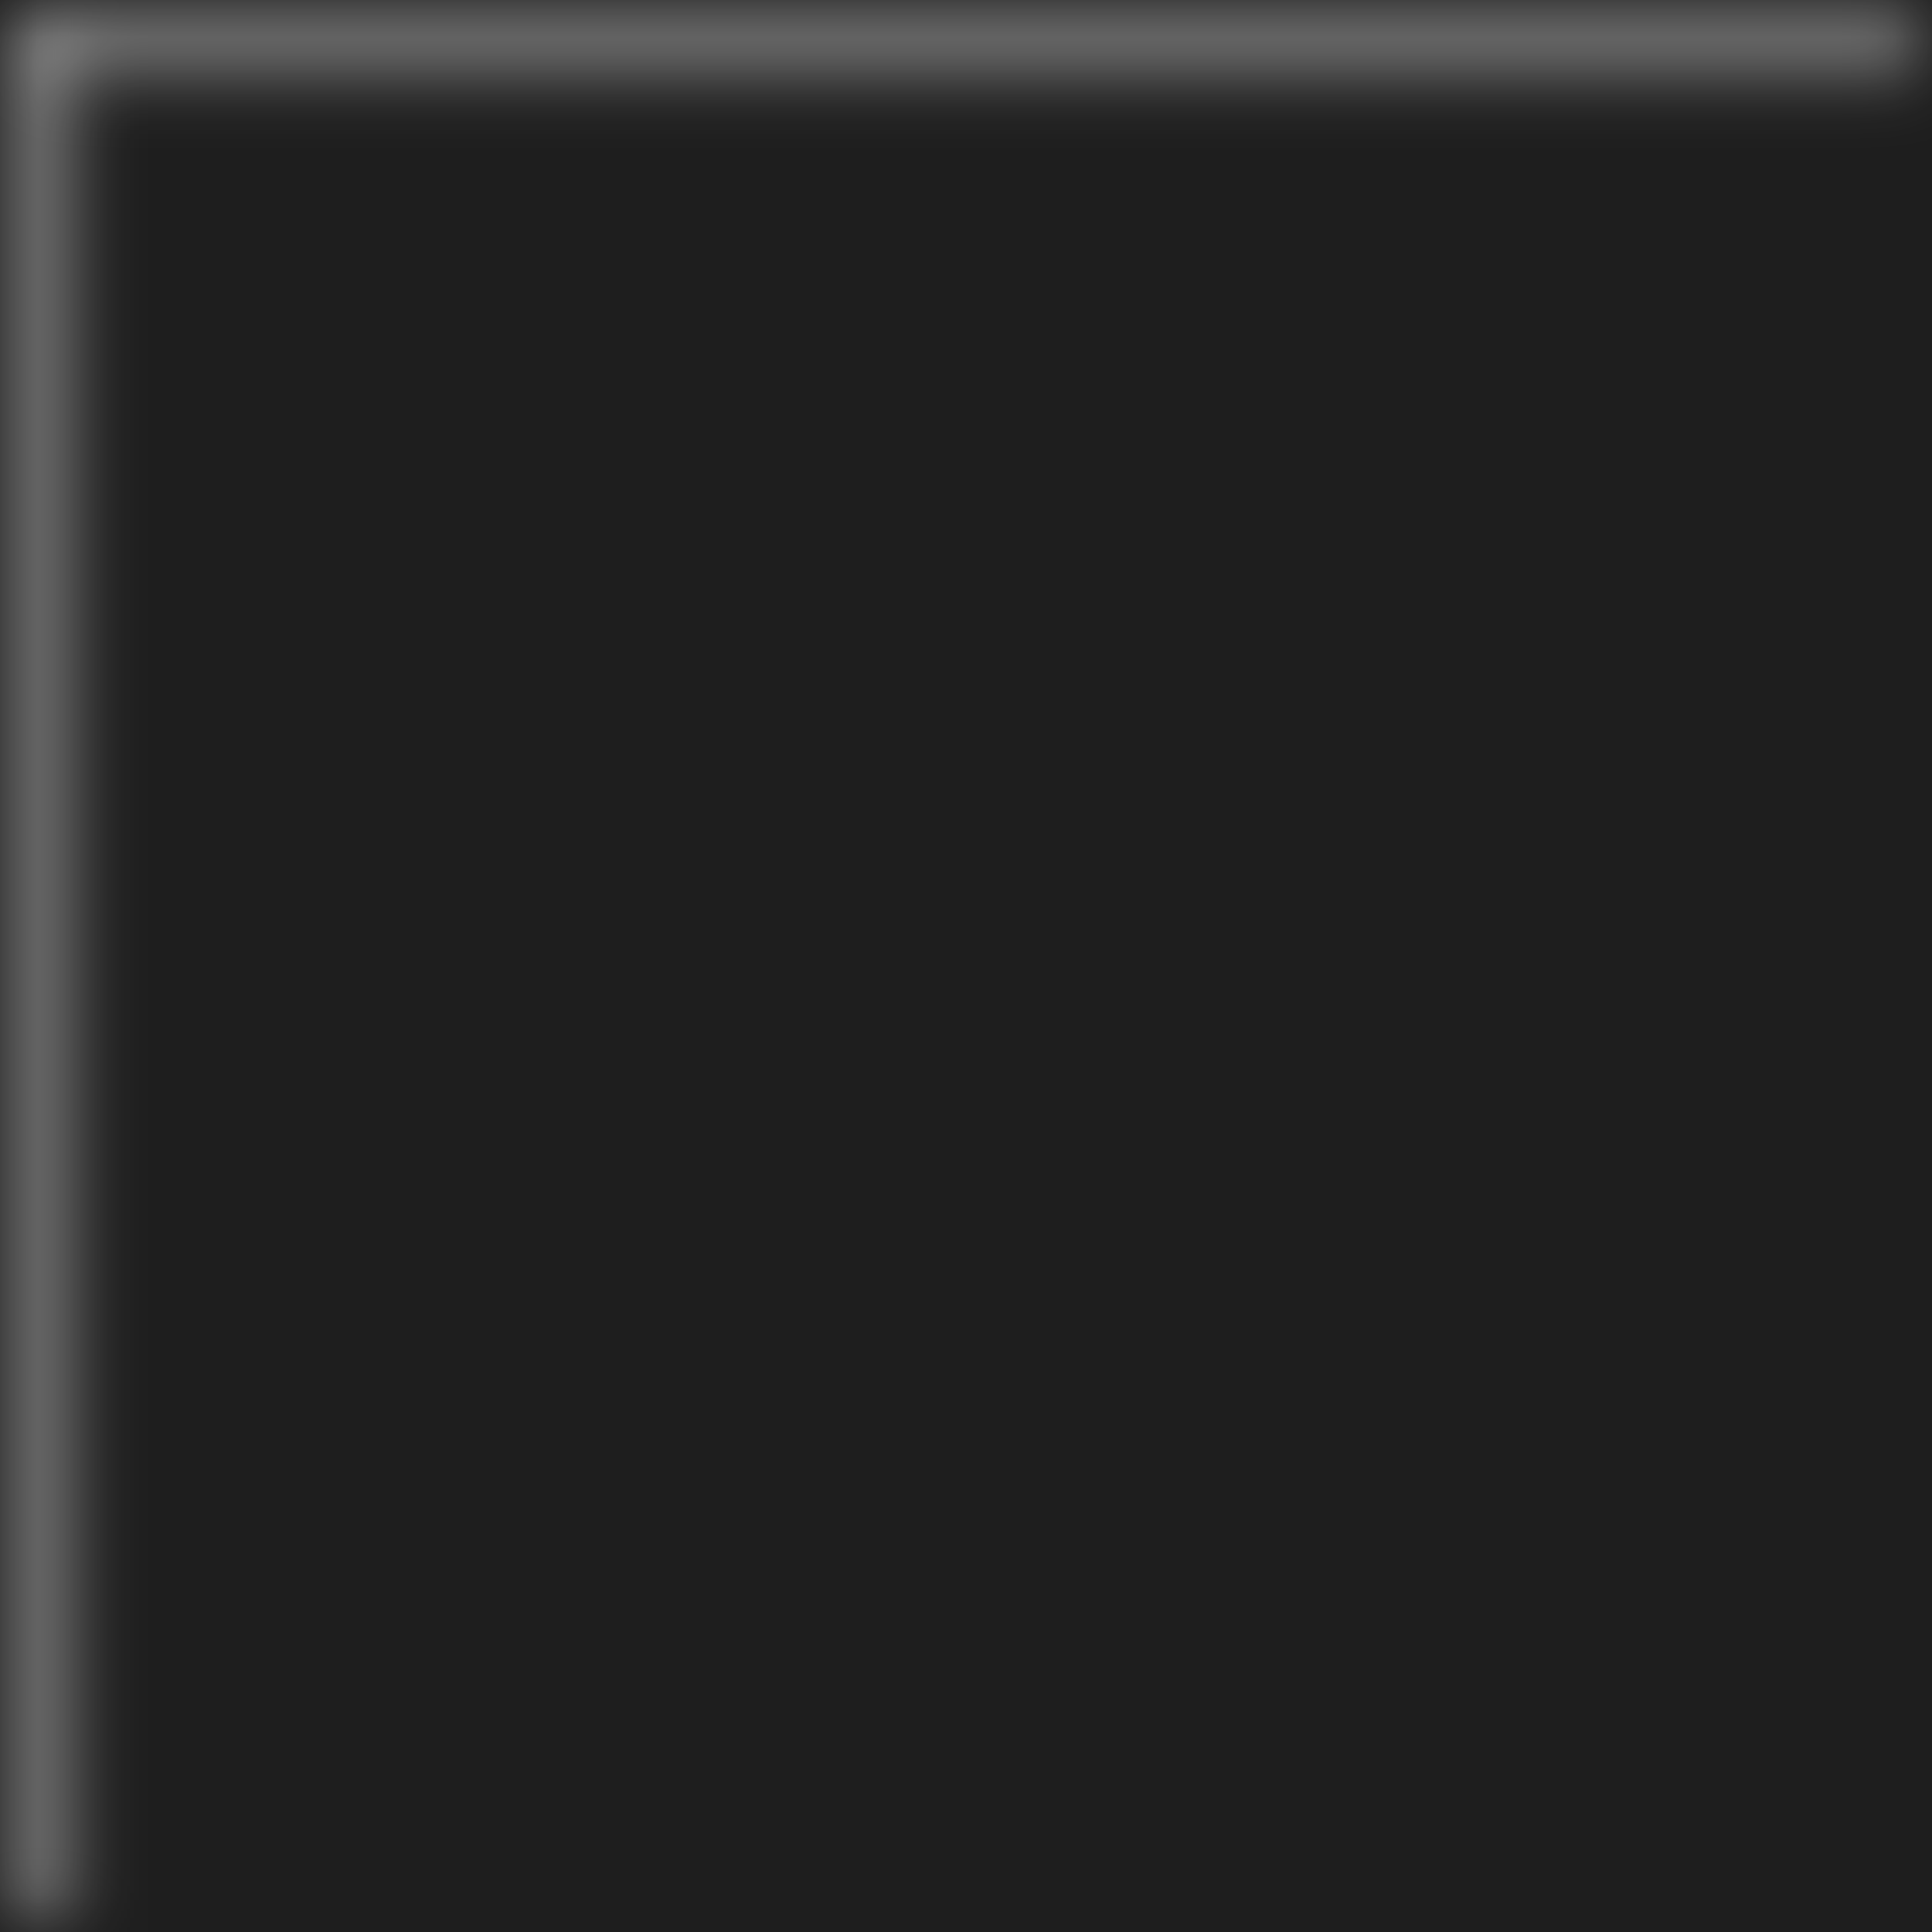
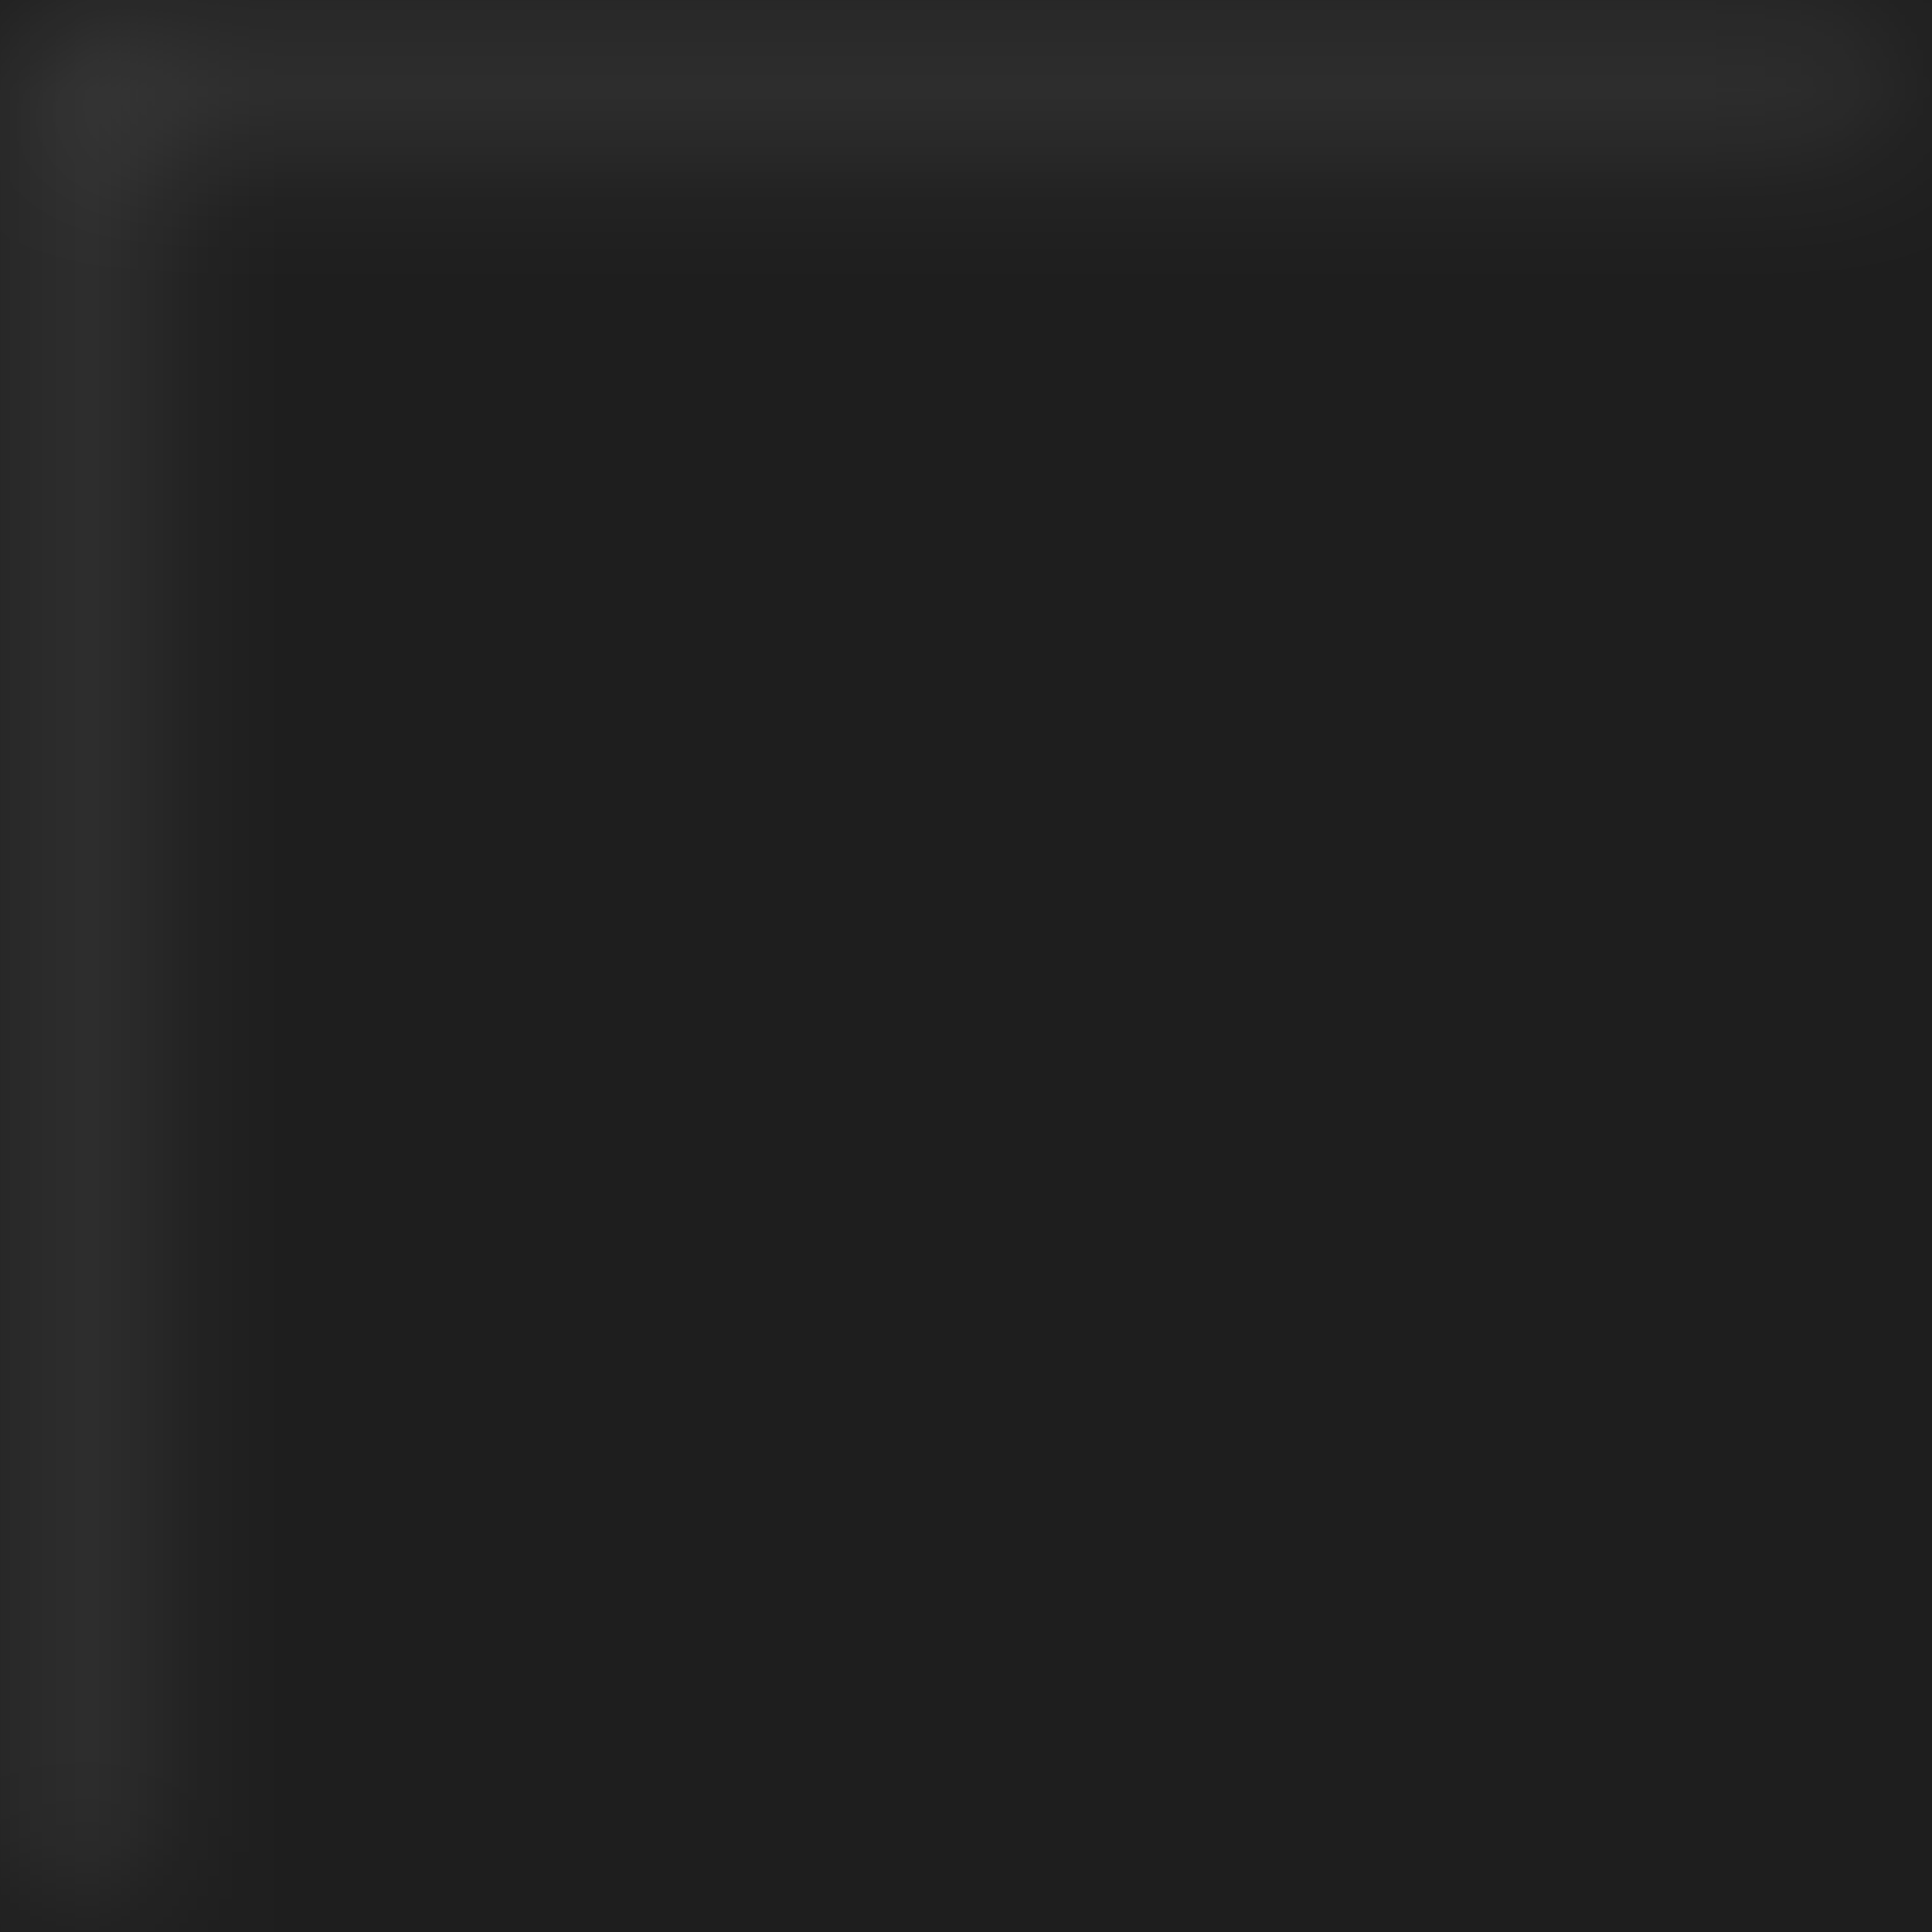
<svg xmlns="http://www.w3.org/2000/svg" width="100" height="100" viewBox="0 0 100 100" fill="none">
  <g clip-path="url(#clip0_1_2)">
    <rect width="100" height="100" fill="#1E1E1E" />
    <g filter="url(#filter0_f_1_2)">
-       <rect width="100" height="3" fill="white" fill-opacity="0.6" />
-       <rect x="3" y="3" width="100" height="3" transform="rotate(90 3 3)" fill="white" fill-opacity="0.6" />
+       <rect width="100" height="3" fill="white" fill-opacity="0.4" />
+       <rect x="3" y="3" width="100" height="3" transform="rotate(90 3 3)" fill="white" fill-opacity="0.4" />
    </g>
  </g>
  <defs>
-     <filter id="filter0_f_1_2" x="-4" y="-4" width="108" height="111" filterUnits="userSpaceOnUse" color-interpolation-filters="sRGB">
+     <filter id="filter0_f_1_2" x="-10" y="-10" width="120" height="123" filterUnits="userSpaceOnUse" color-interpolation-filters="sRGB">
      <feFlood flood-opacity="0" result="BackgroundImageFix" />
      <feBlend mode="normal" in="SourceGraphic" in2="BackgroundImageFix" result="shape" />
-       <feGaussianBlur stdDeviation="2" result="effect1_foregroundBlur_1_2" />
+       <feGaussianBlur stdDeviation="5" result="effect1_foregroundBlur_1_2" />
    </filter>
    <clipPath id="clip0_1_2">
      <rect width="100" height="100" fill="white" />
    </clipPath>
  </defs>
</svg>
